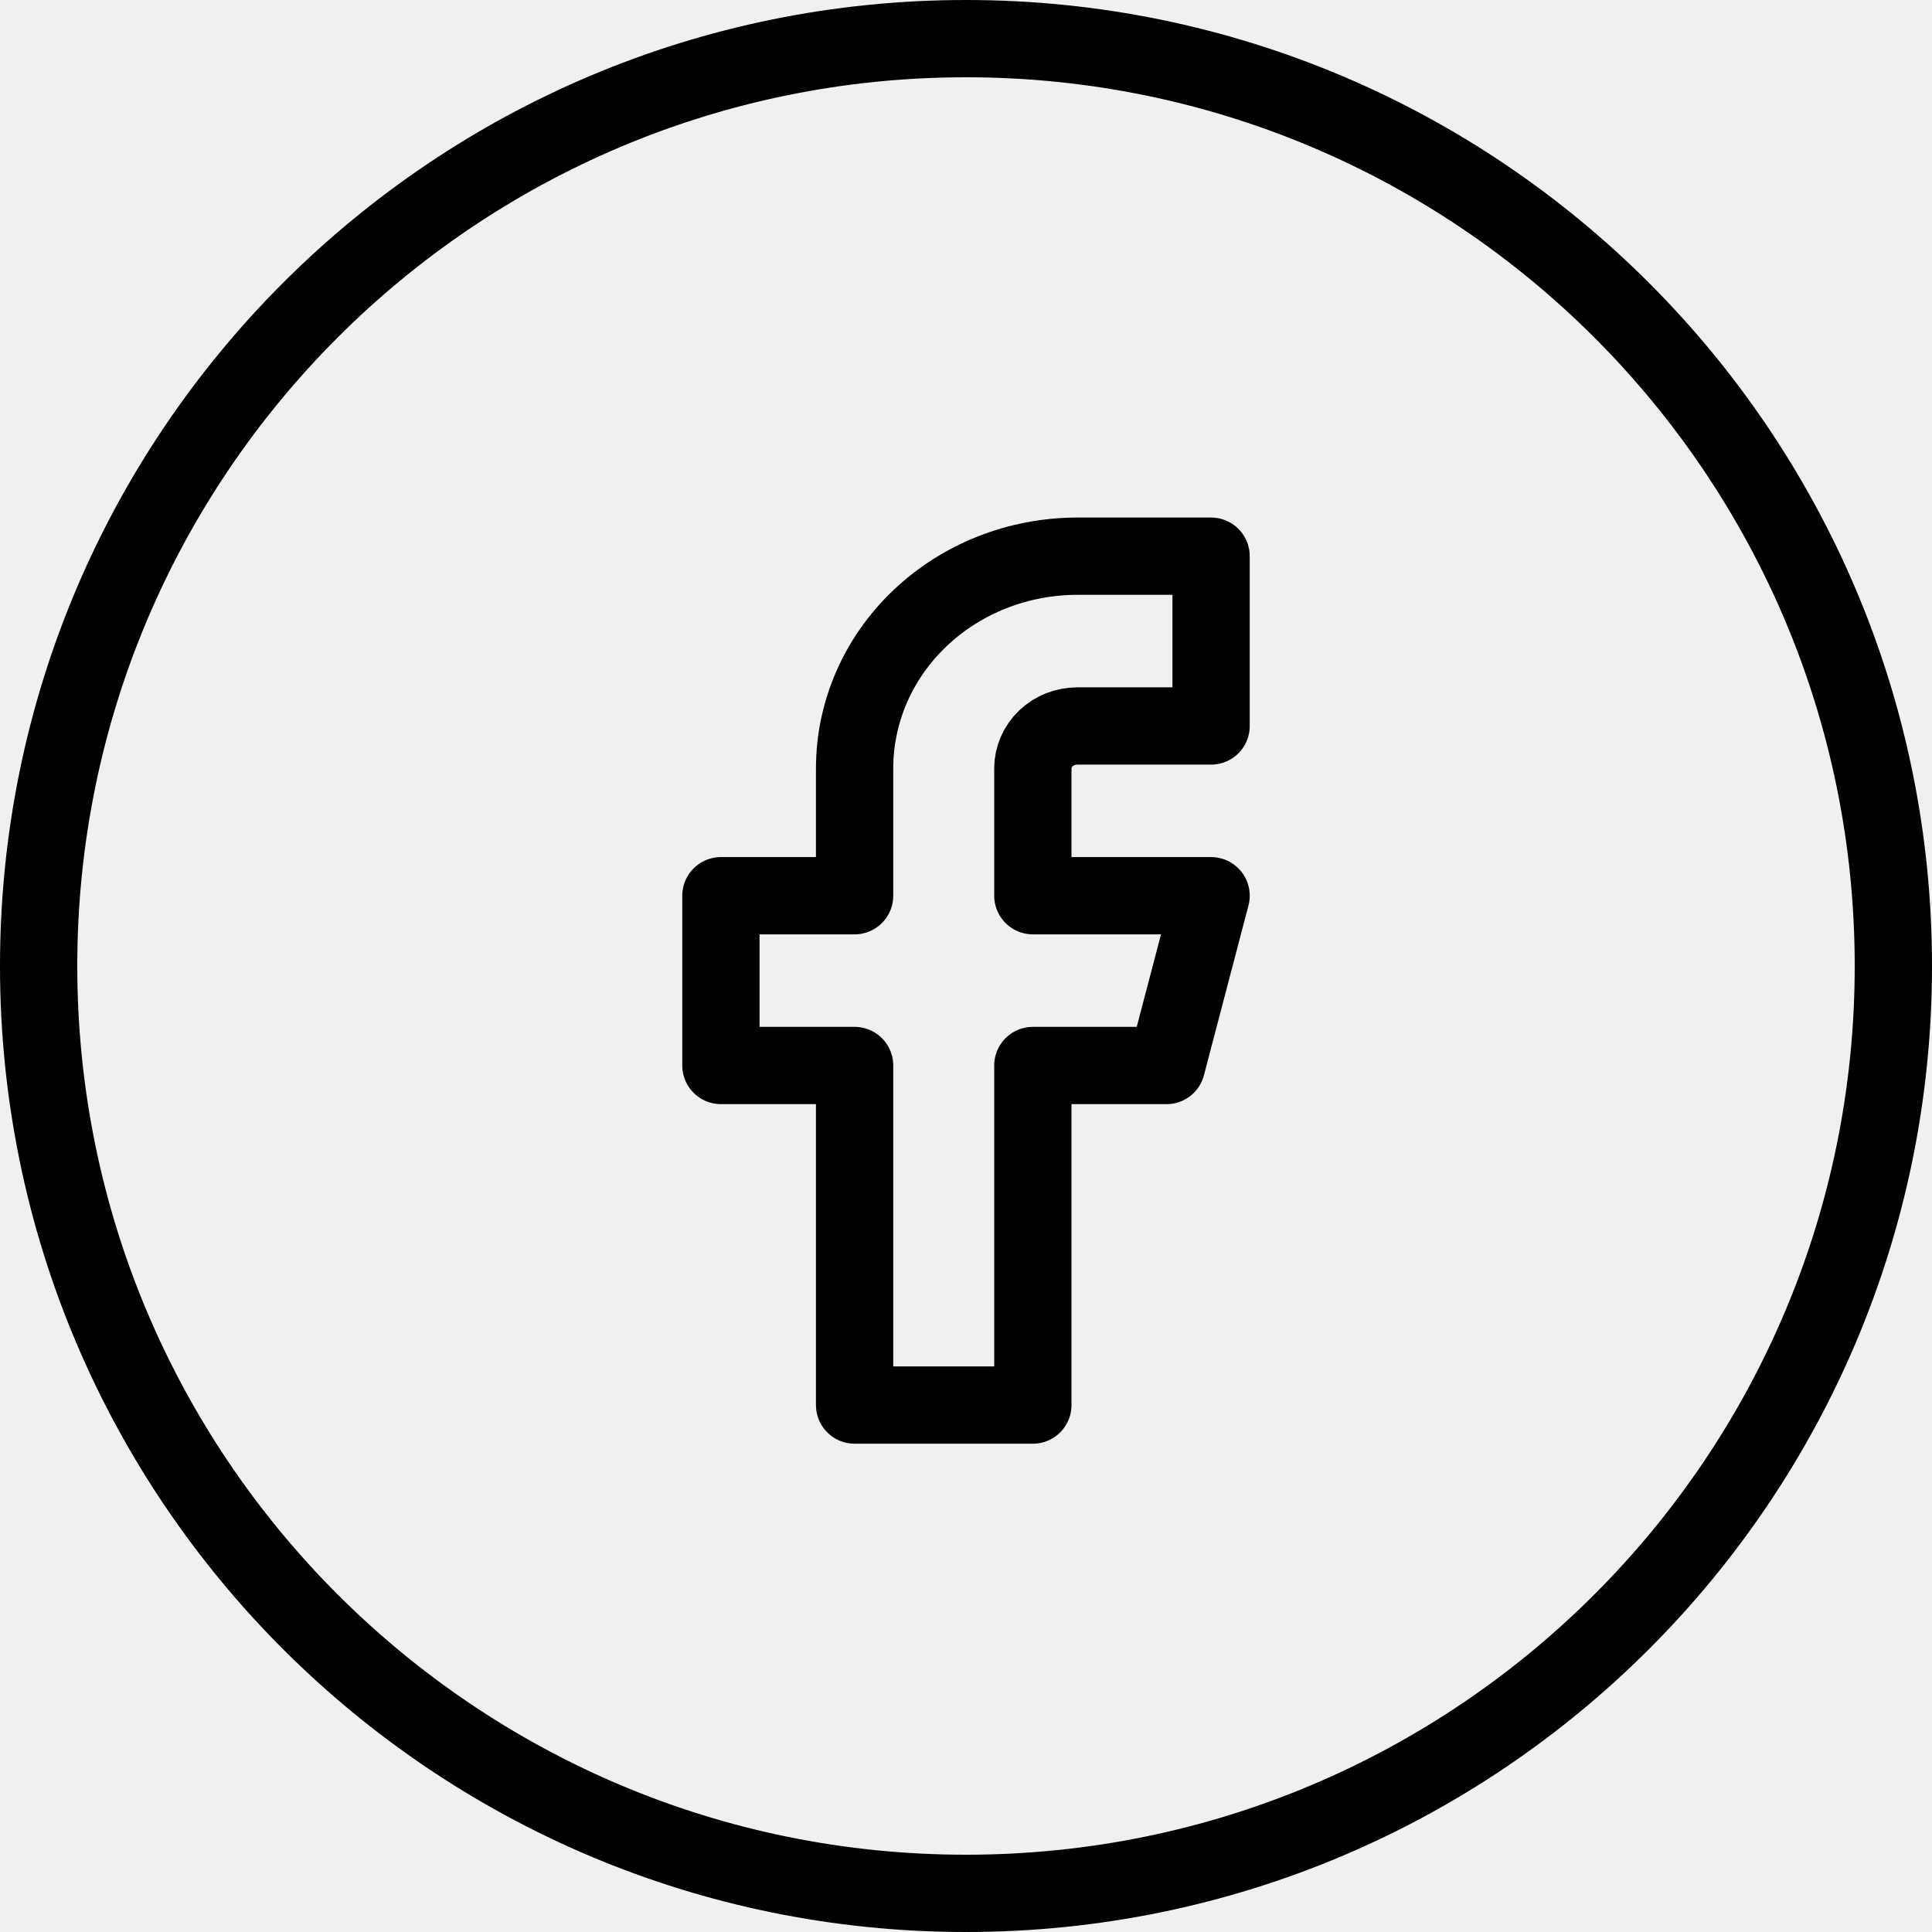
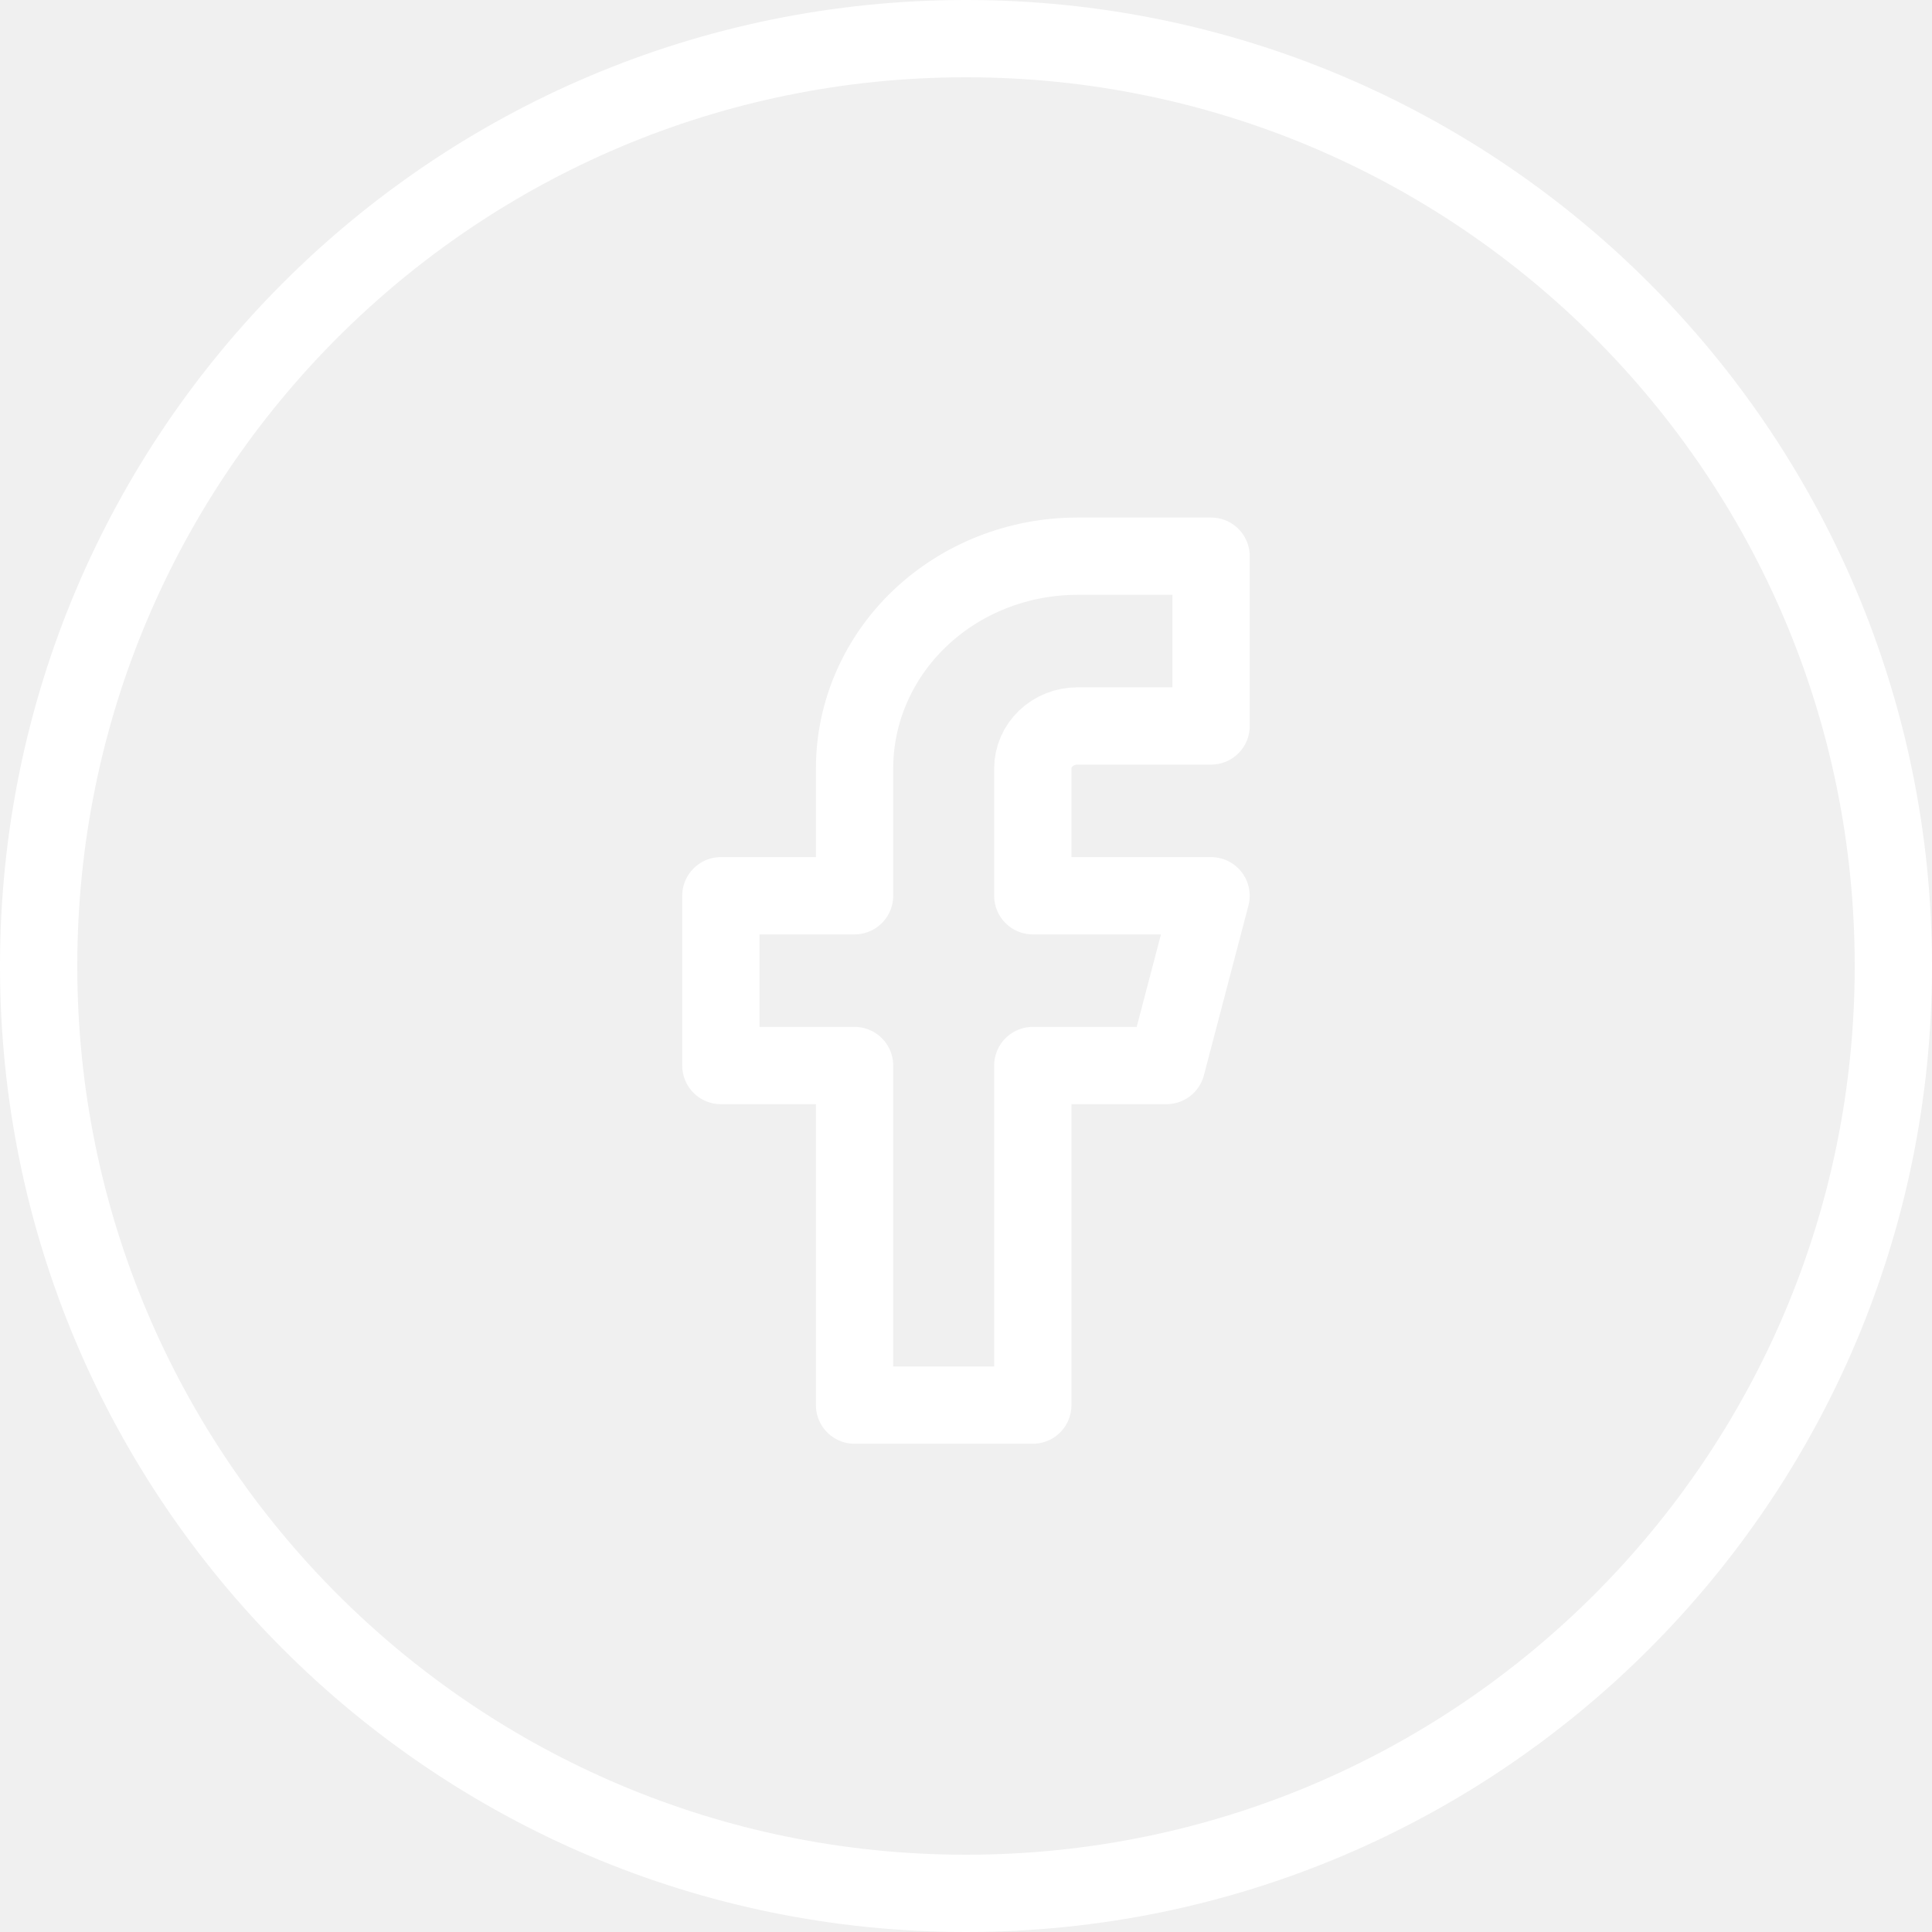
- <svg xmlns="http://www.w3.org/2000/svg" width="50" height="50" viewBox="0 0 50 50" fill="none">
-   <path d="M31.343 14.394H27.883C26.354 14.394 24.887 14.972 23.806 16.002C22.724 17.032 22.117 18.429 22.117 19.886V23.181H18.657V27.575H22.117V36.363H26.73V27.575H30.19L31.343 23.181H26.73V19.886C26.73 19.595 26.852 19.315 27.068 19.109C27.284 18.903 27.578 18.788 27.883 18.788H31.343V14.394Z" stroke="black" stroke-width="2" stroke-linecap="round" stroke-linejoin="round" />
-   <circle cx="25" cy="25" r="24" stroke="black" stroke-width="2" />
+ <svg xmlns="http://www.w3.org/2000/svg" id="Layer_1" data-name="Layer 1" viewBox="0 0 50 50">
+   <defs>
+     <style>
+       .cls-1 {
+         stroke-linecap: round;
+         stroke-linejoin: round;
+       }
+ 
+       .cls-1, .cls-2 {
+         fill: none;
+         stroke: #fff;
+         stroke-width: 2px;
+       }
+     </style>
+   </defs>
+   <path class="cls-1" d="m31.343,14.394h-3.46c-1.529,0-2.996.579-4.078,1.609-1.081,1.03-1.689,2.427-1.689,3.884v3.295h-3.46v4.394h3.46v8.788h4.613v-8.788h3.46l1.153-4.394h-4.613v-3.295c0-.291.122-.571.338-.777.216-.206.51-.322.816-.322h3.46v-4.394Z" />
+   <circle class="cls-2" cx="25" cy="25" r="24" />
</svg>
